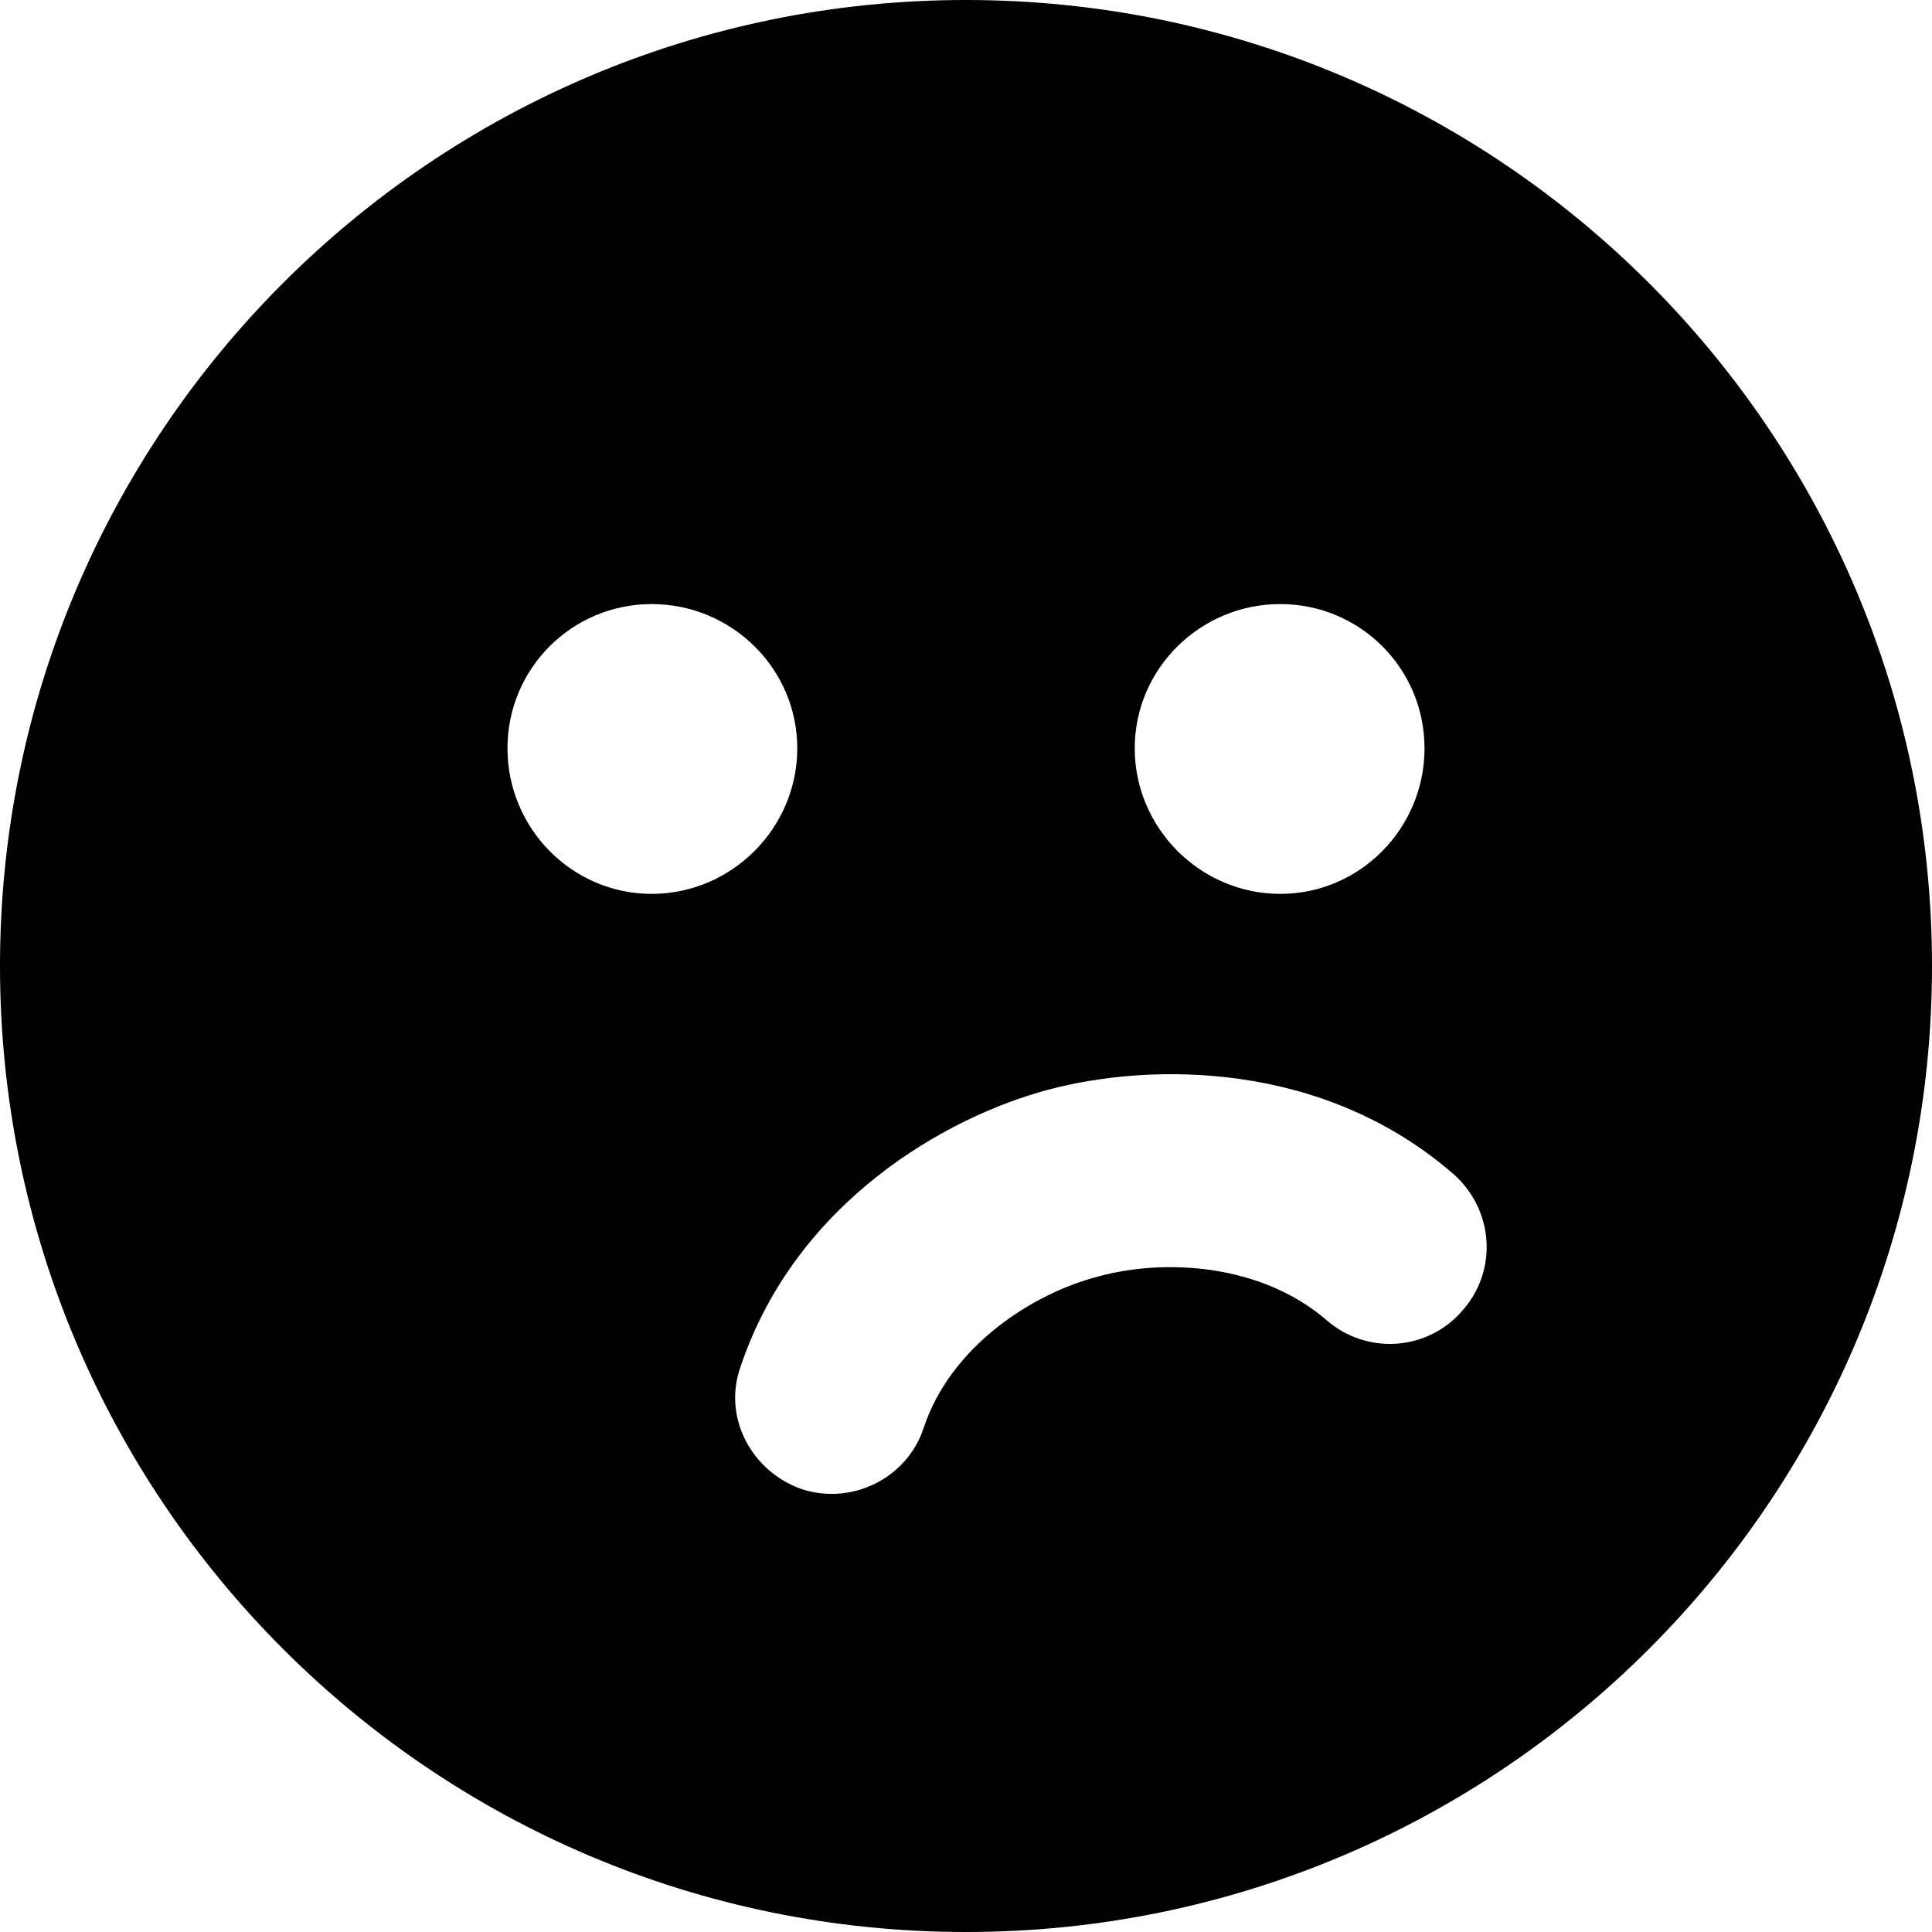
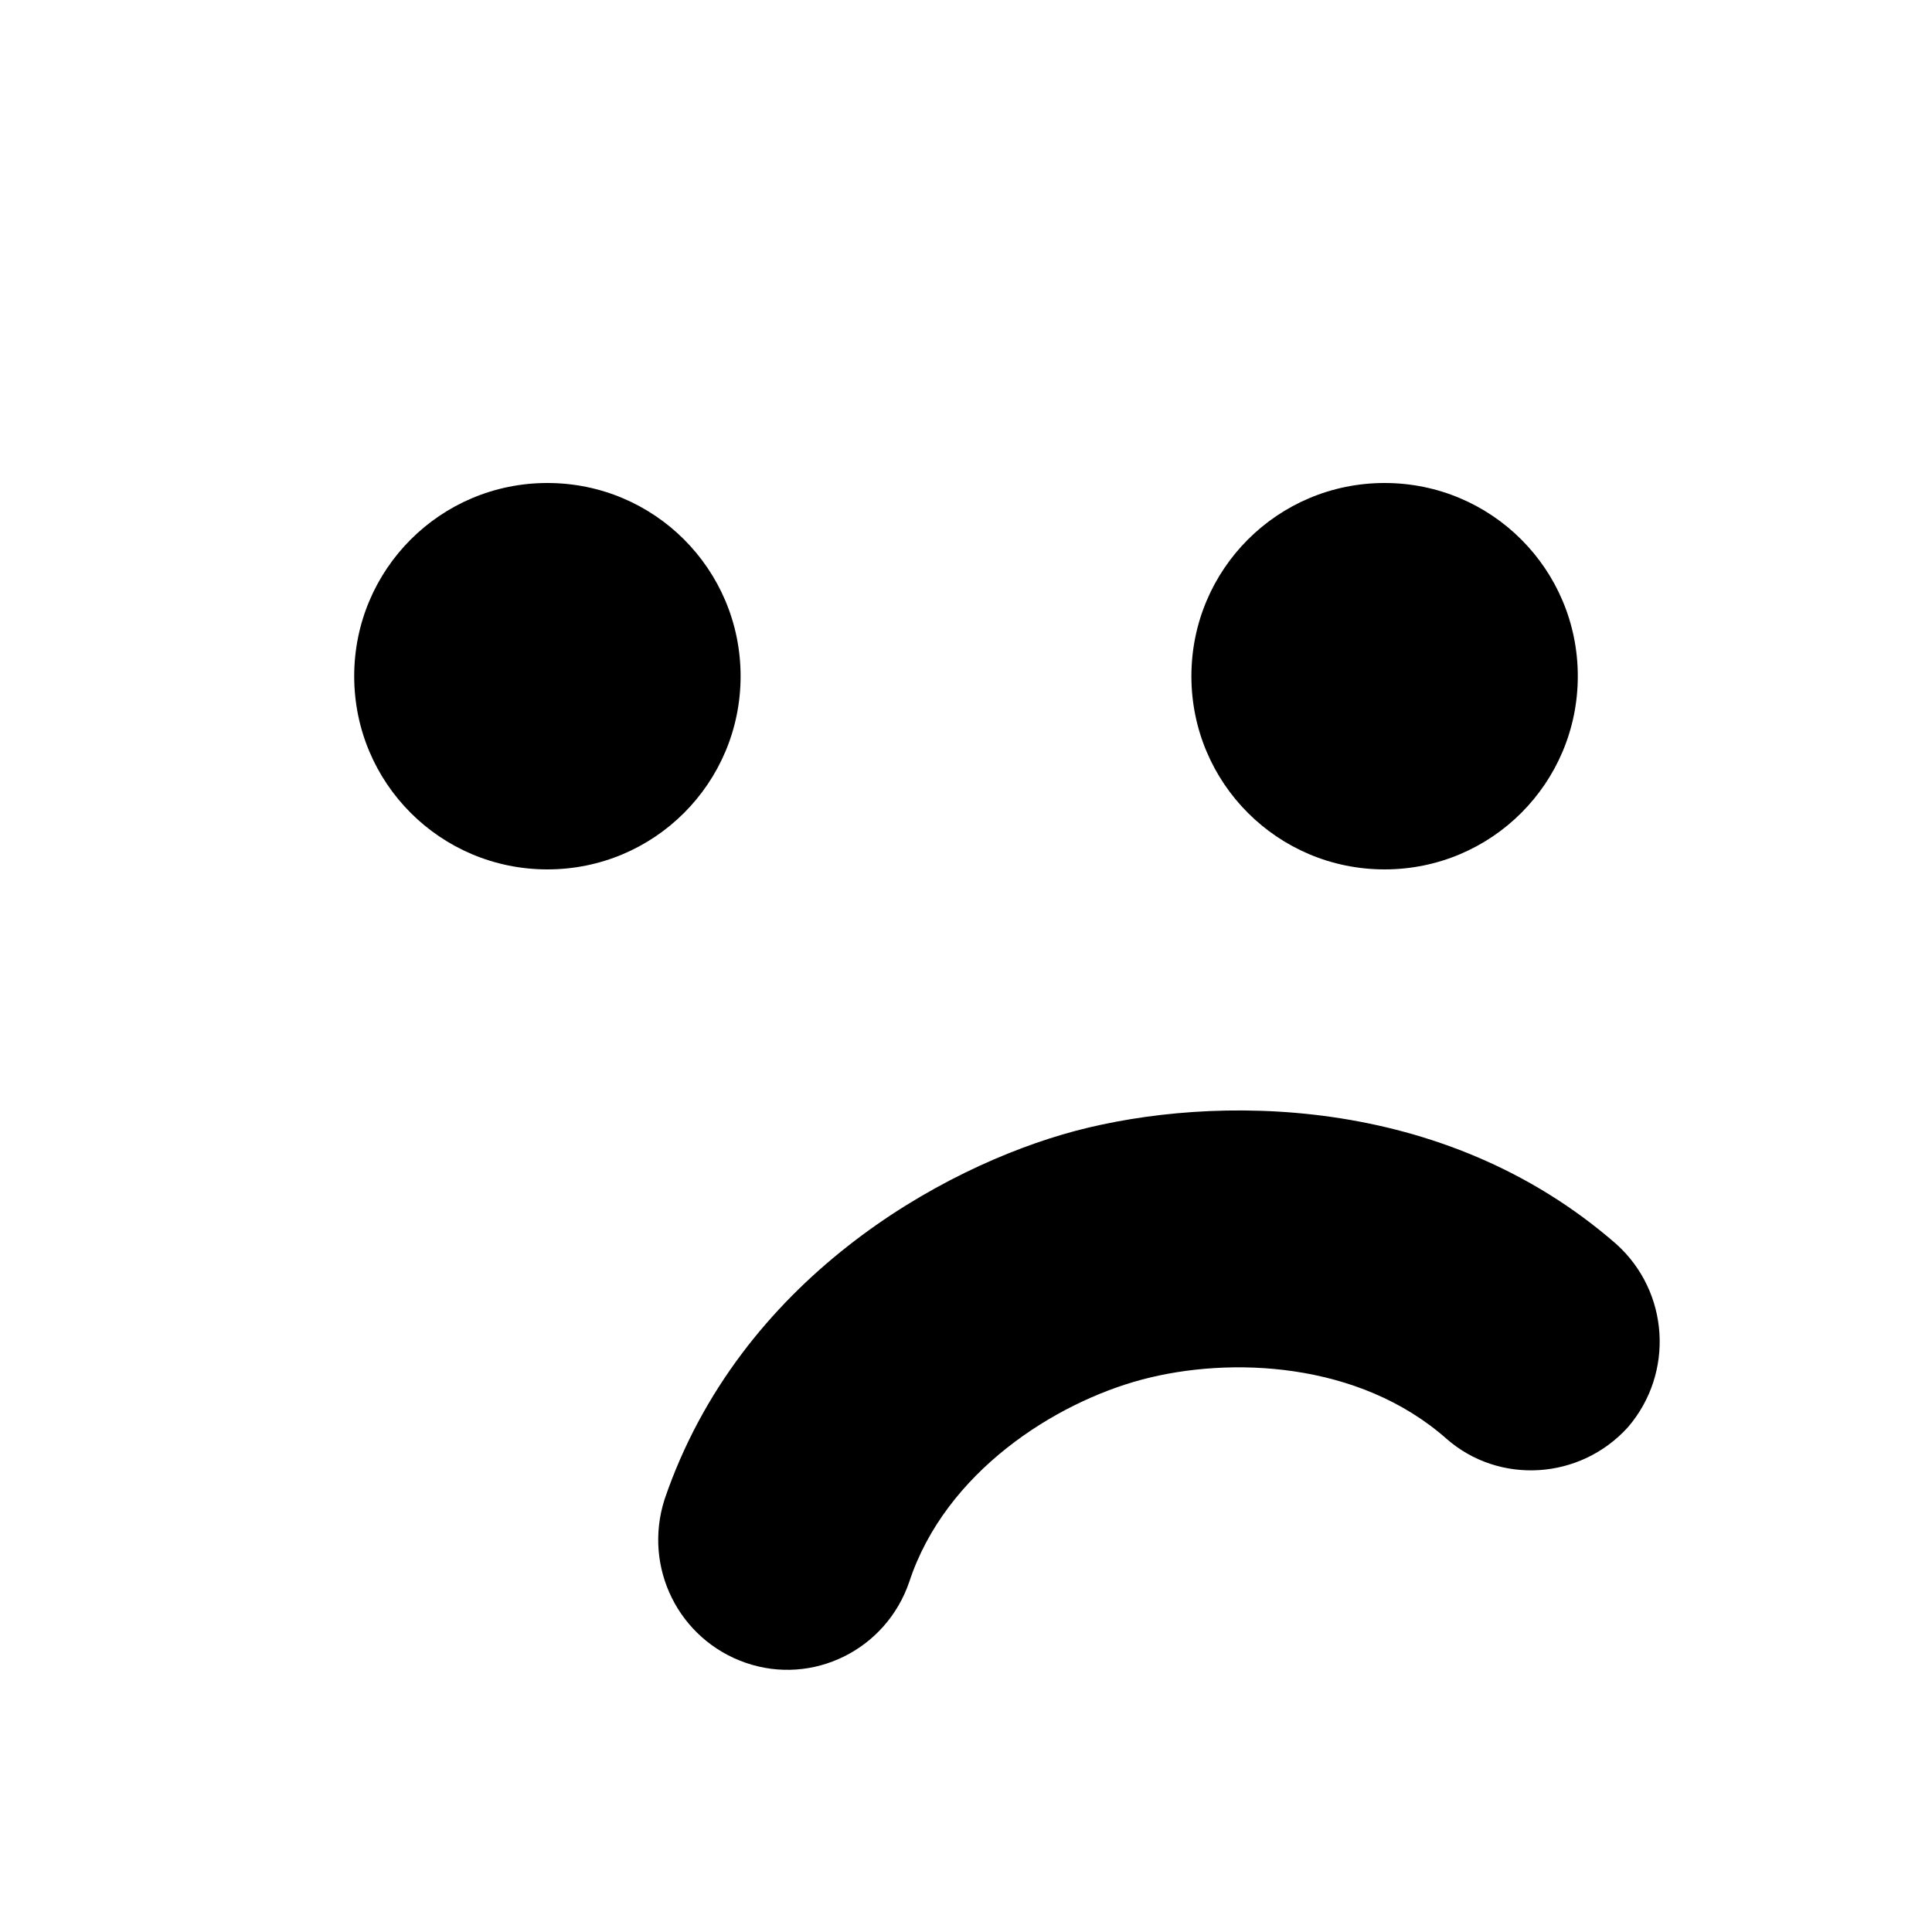
<svg xmlns="http://www.w3.org/2000/svg" viewBox="0 0 15 15">
-   <path d="M7.5 0C11.64 0 15 3.36 15 7.5C15 11.64 11.64 15 7.5 15C3.36 15 0 11.64 0 7.5C0 3.36 3.36 0 7.5 0ZM8.14 8.46C7.35 8.67 6.18 9.33 5.75 10.61C5.61 11 5.83 11.42 6.22 11.56C6.61 11.69 7.04 11.48 7.17 11.09C7.38 10.45 8.02 10.04 8.53 9.91C9.04 9.77 9.79 9.81 10.3 10.25C10.61 10.52 11.08 10.49 11.35 10.18C11.63 9.87 11.6 9.4 11.29 9.12C10.27 8.23 8.93 8.25 8.14 8.46ZM5.06 4.69C4.44 4.69 3.94 5.19 3.94 5.81C3.94 6.43 4.44 6.94 5.06 6.94C5.68 6.94 6.19 6.43 6.19 5.81C6.19 5.19 5.68 4.69 5.06 4.69ZM9.94 4.69C9.32 4.69 8.81 5.19 8.81 5.81C8.81 6.43 9.32 6.94 9.94 6.94C10.56 6.94 11.06 6.43 11.06 5.81C11.06 5.19 10.56 4.69 9.94 4.69Z" />
+   <path d="M5.79 12.91C6.31 13.09 6.88 12.81 7.06 12.28C7.34 11.43 8.19 10.89 8.87 10.71C9.55 10.53 10.55 10.57 11.23 11.17C11.64 11.53 12.27 11.49 12.64 11.08C13 10.66 12.96 10.03 12.55 9.66C11.2 8.48 9.41 8.5 8.35 8.78C7.3 9.06 5.74 9.94 5.16 11.64C4.99 12.17 5.27 12.73 5.79 12.91ZM4.25 6.75C5.08 6.75 5.75 6.08 5.75 5.25C5.75 4.42 5.08 3.75 4.25 3.75C3.42 3.75 2.75 4.42 2.75 5.25C2.75 6.08 3.42 6.75 4.25 6.75ZM10.75 6.75C11.58 6.75 12.25 6.08 12.25 5.25C12.25 4.42 11.58 3.75 10.75 3.75C9.92 3.75 9.25 4.42 9.25 5.25C9.25 6.08 9.92 6.75 10.75 6.75Z" />
</svg>
